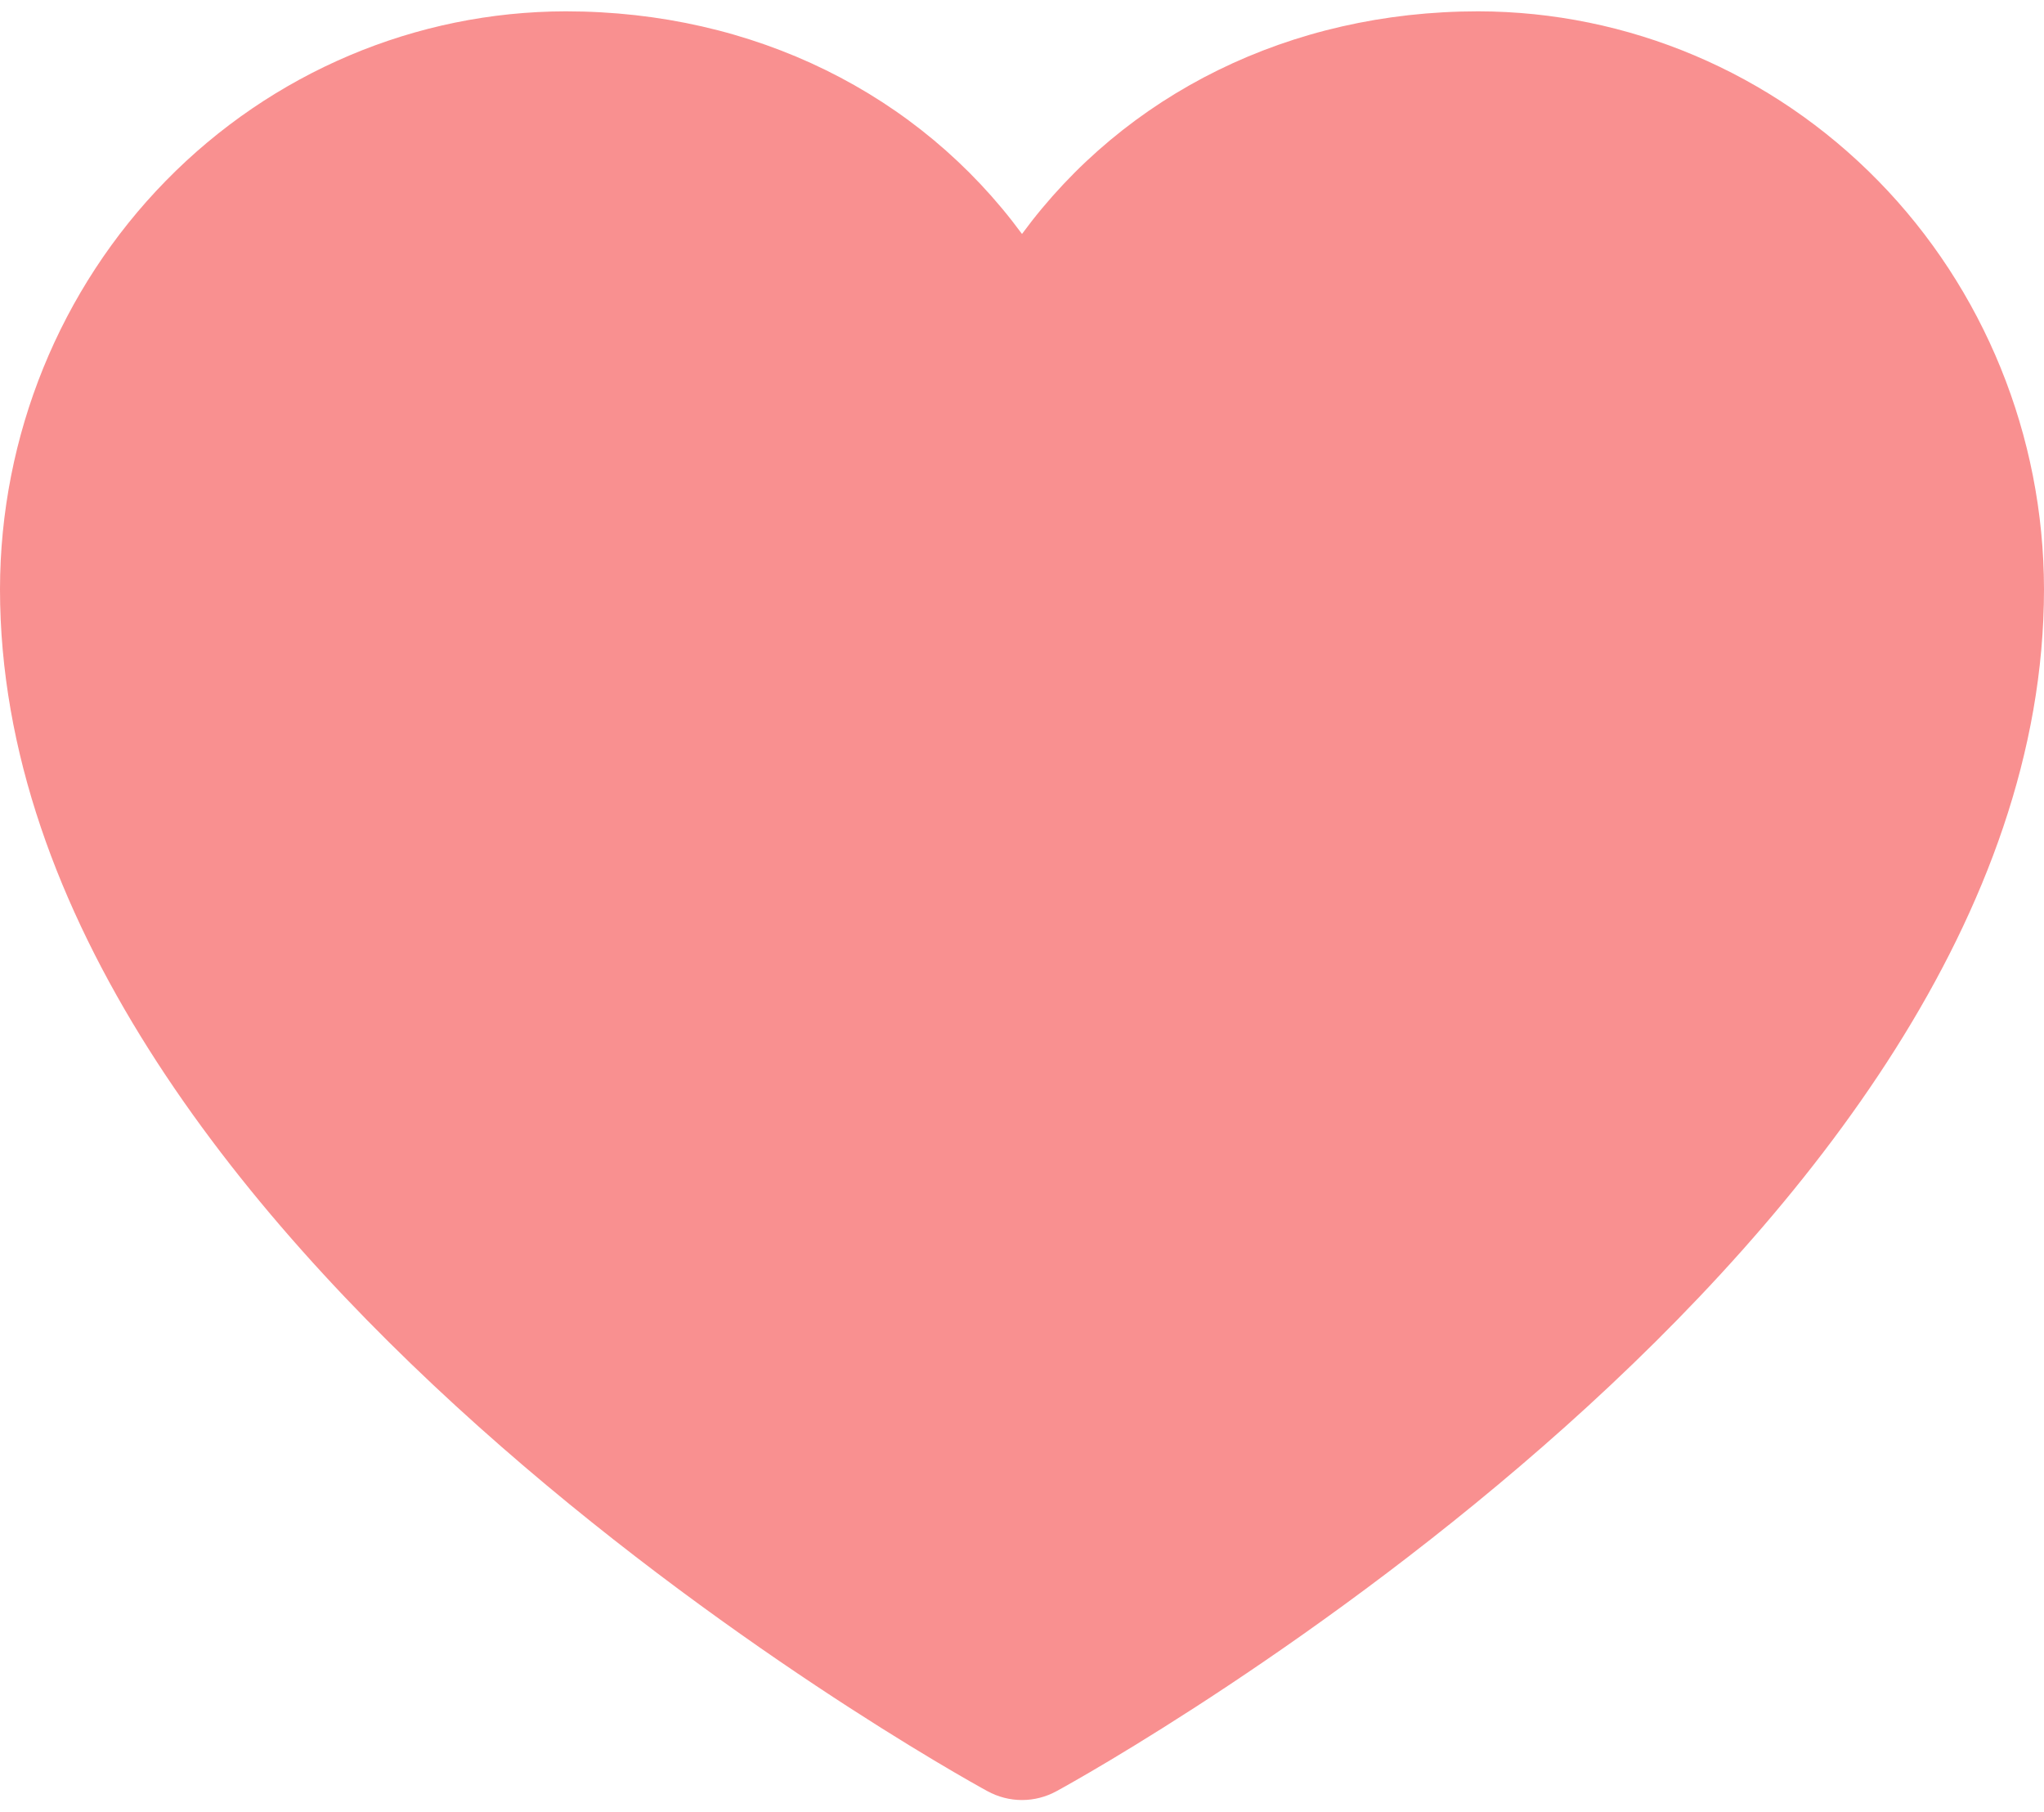
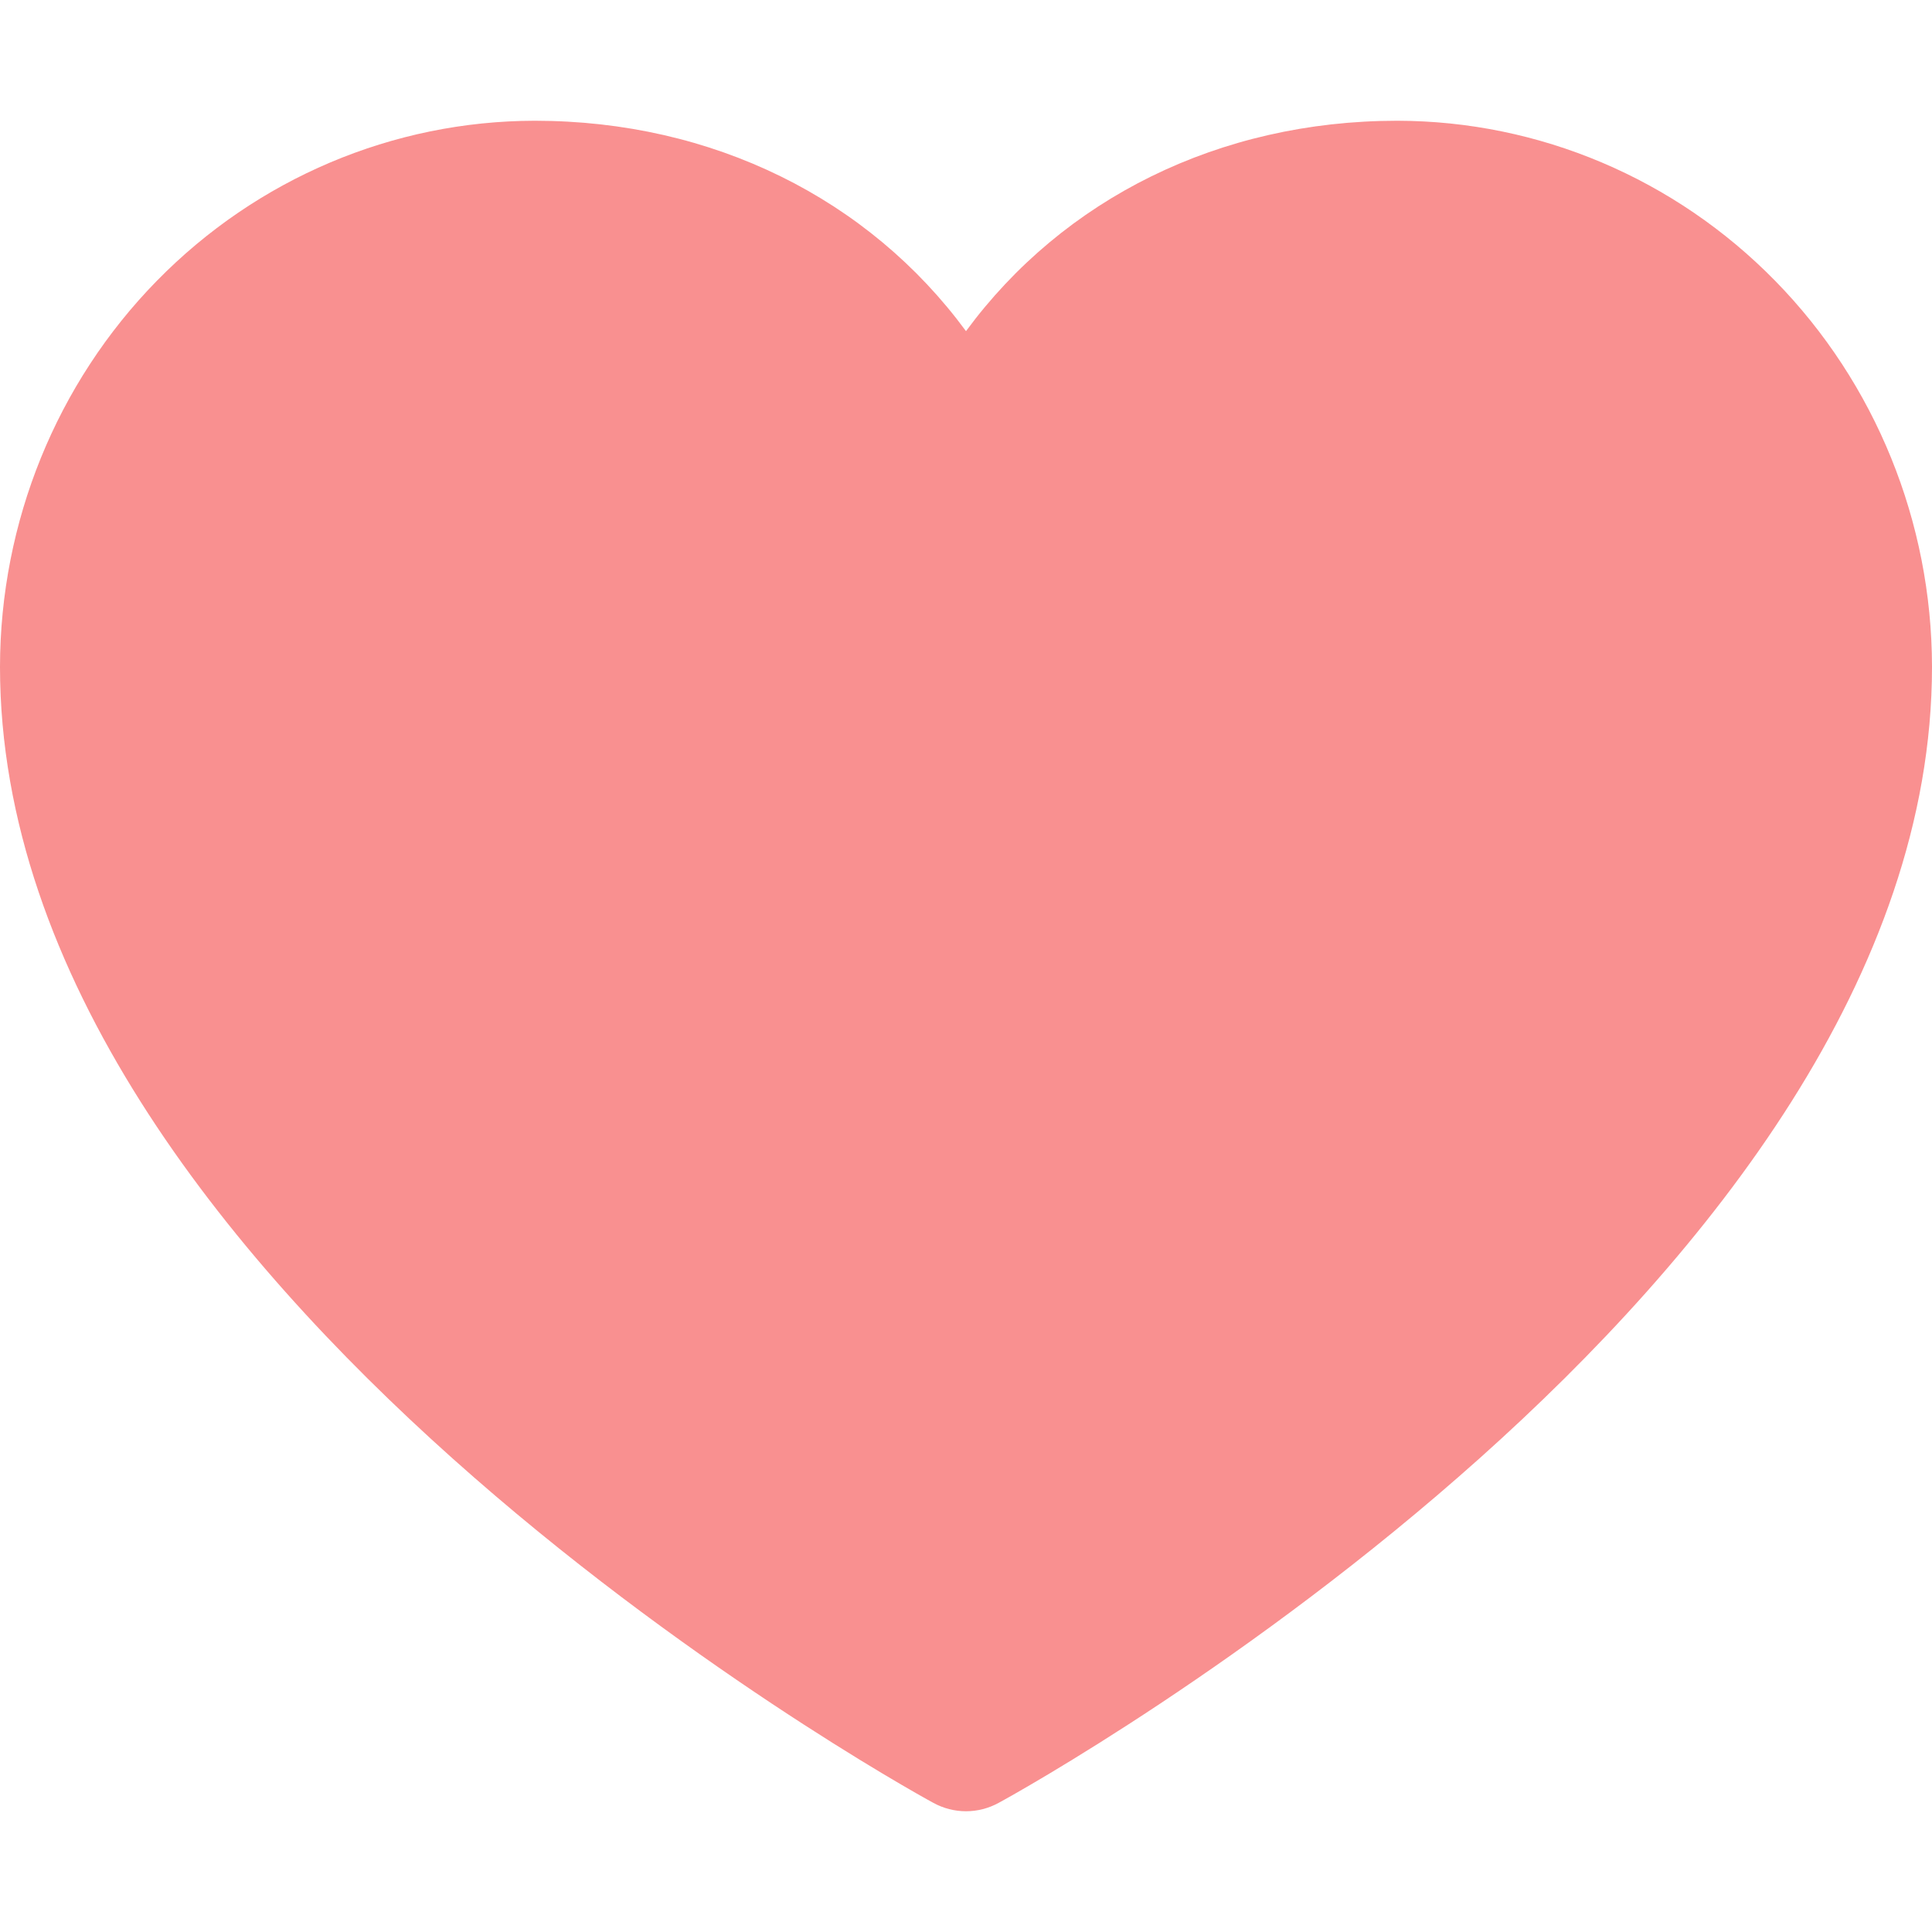
- <svg xmlns="http://www.w3.org/2000/svg" width="23px" height="20.38px" viewBox="0 0 32 28" fill="none">
+ <svg xmlns="http://www.w3.org/2000/svg" width="25px" height="25px" viewBox="0 0 32 28" fill="none">
  <path d="M32 9.044C32 19.255 17.173 27.519 16.541 27.861C16.375 27.952 16.189 28 16 28C15.811 28 15.625 27.952 15.459 27.861C14.827 27.519 0 19.255 0 9.044C0.003 6.646 0.937 4.347 2.597 2.652C4.258 0.956 6.509 0.003 8.857 0C11.807 0 14.39 1.295 16 3.485C17.61 1.295 20.193 0 23.143 0C25.491 0.003 27.742 0.956 29.403 2.652C31.063 4.347 31.997 6.646 32 9.044Z" fill="#F99090" />
</svg>
